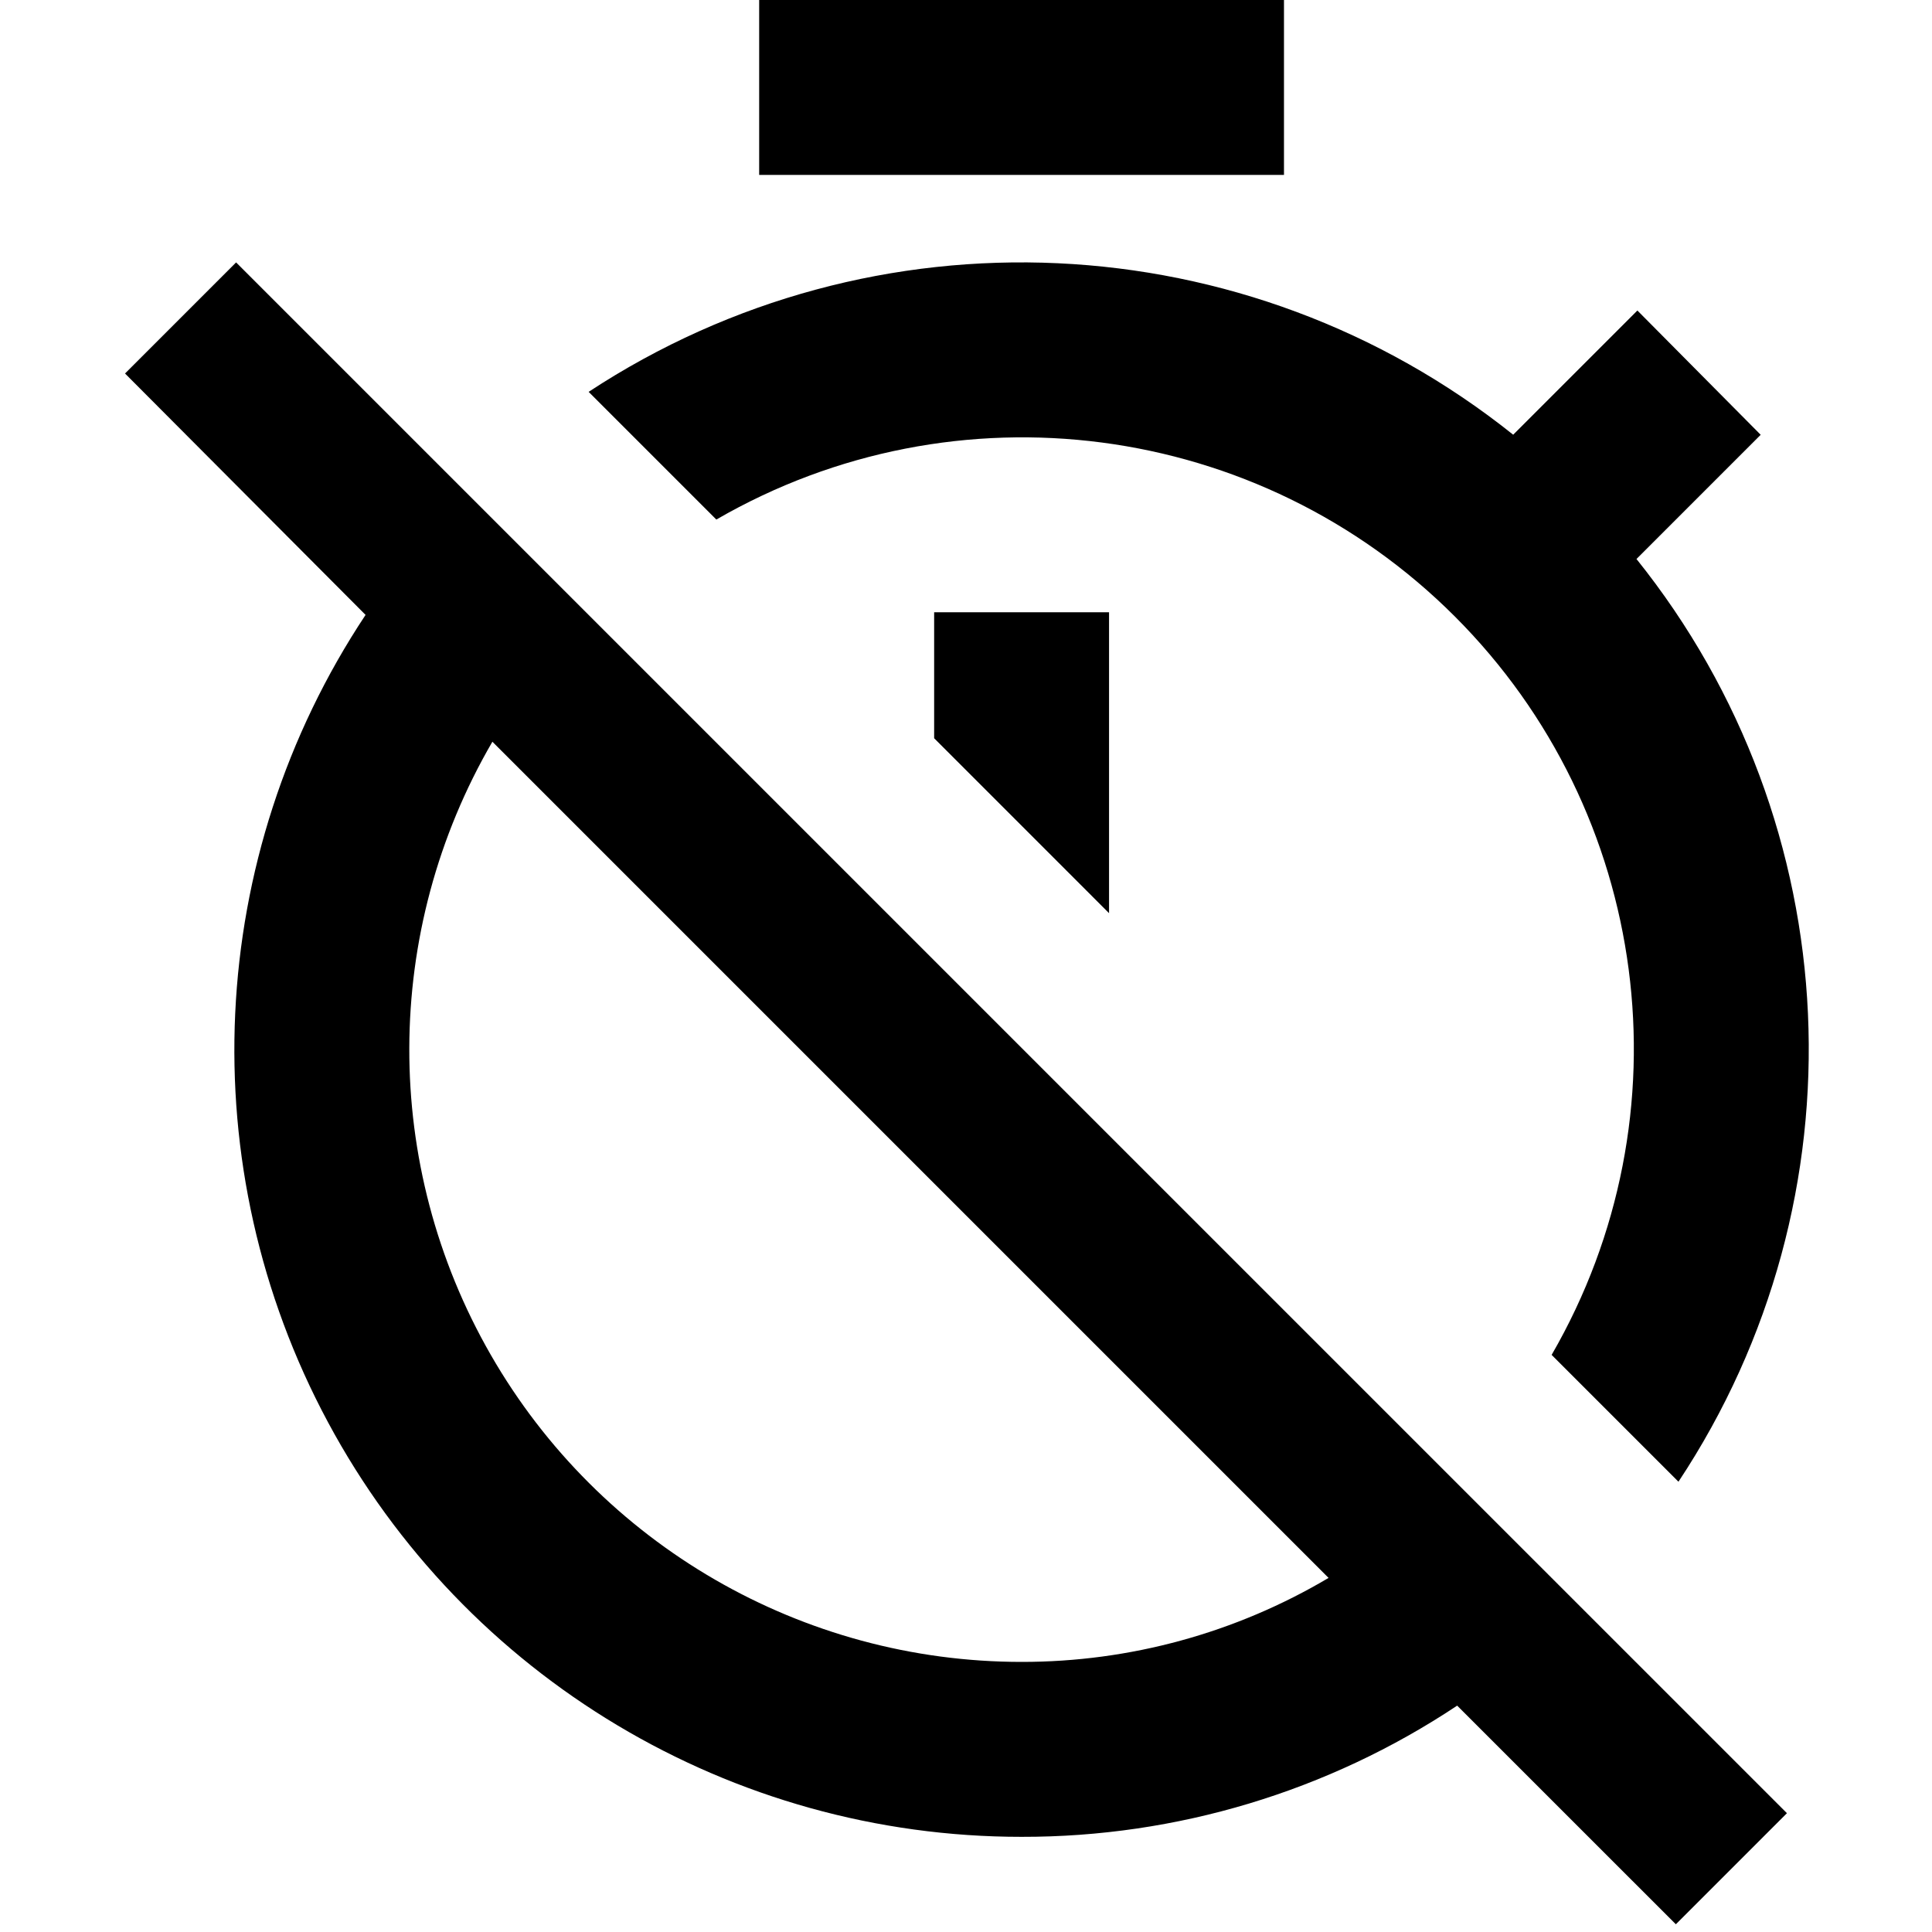
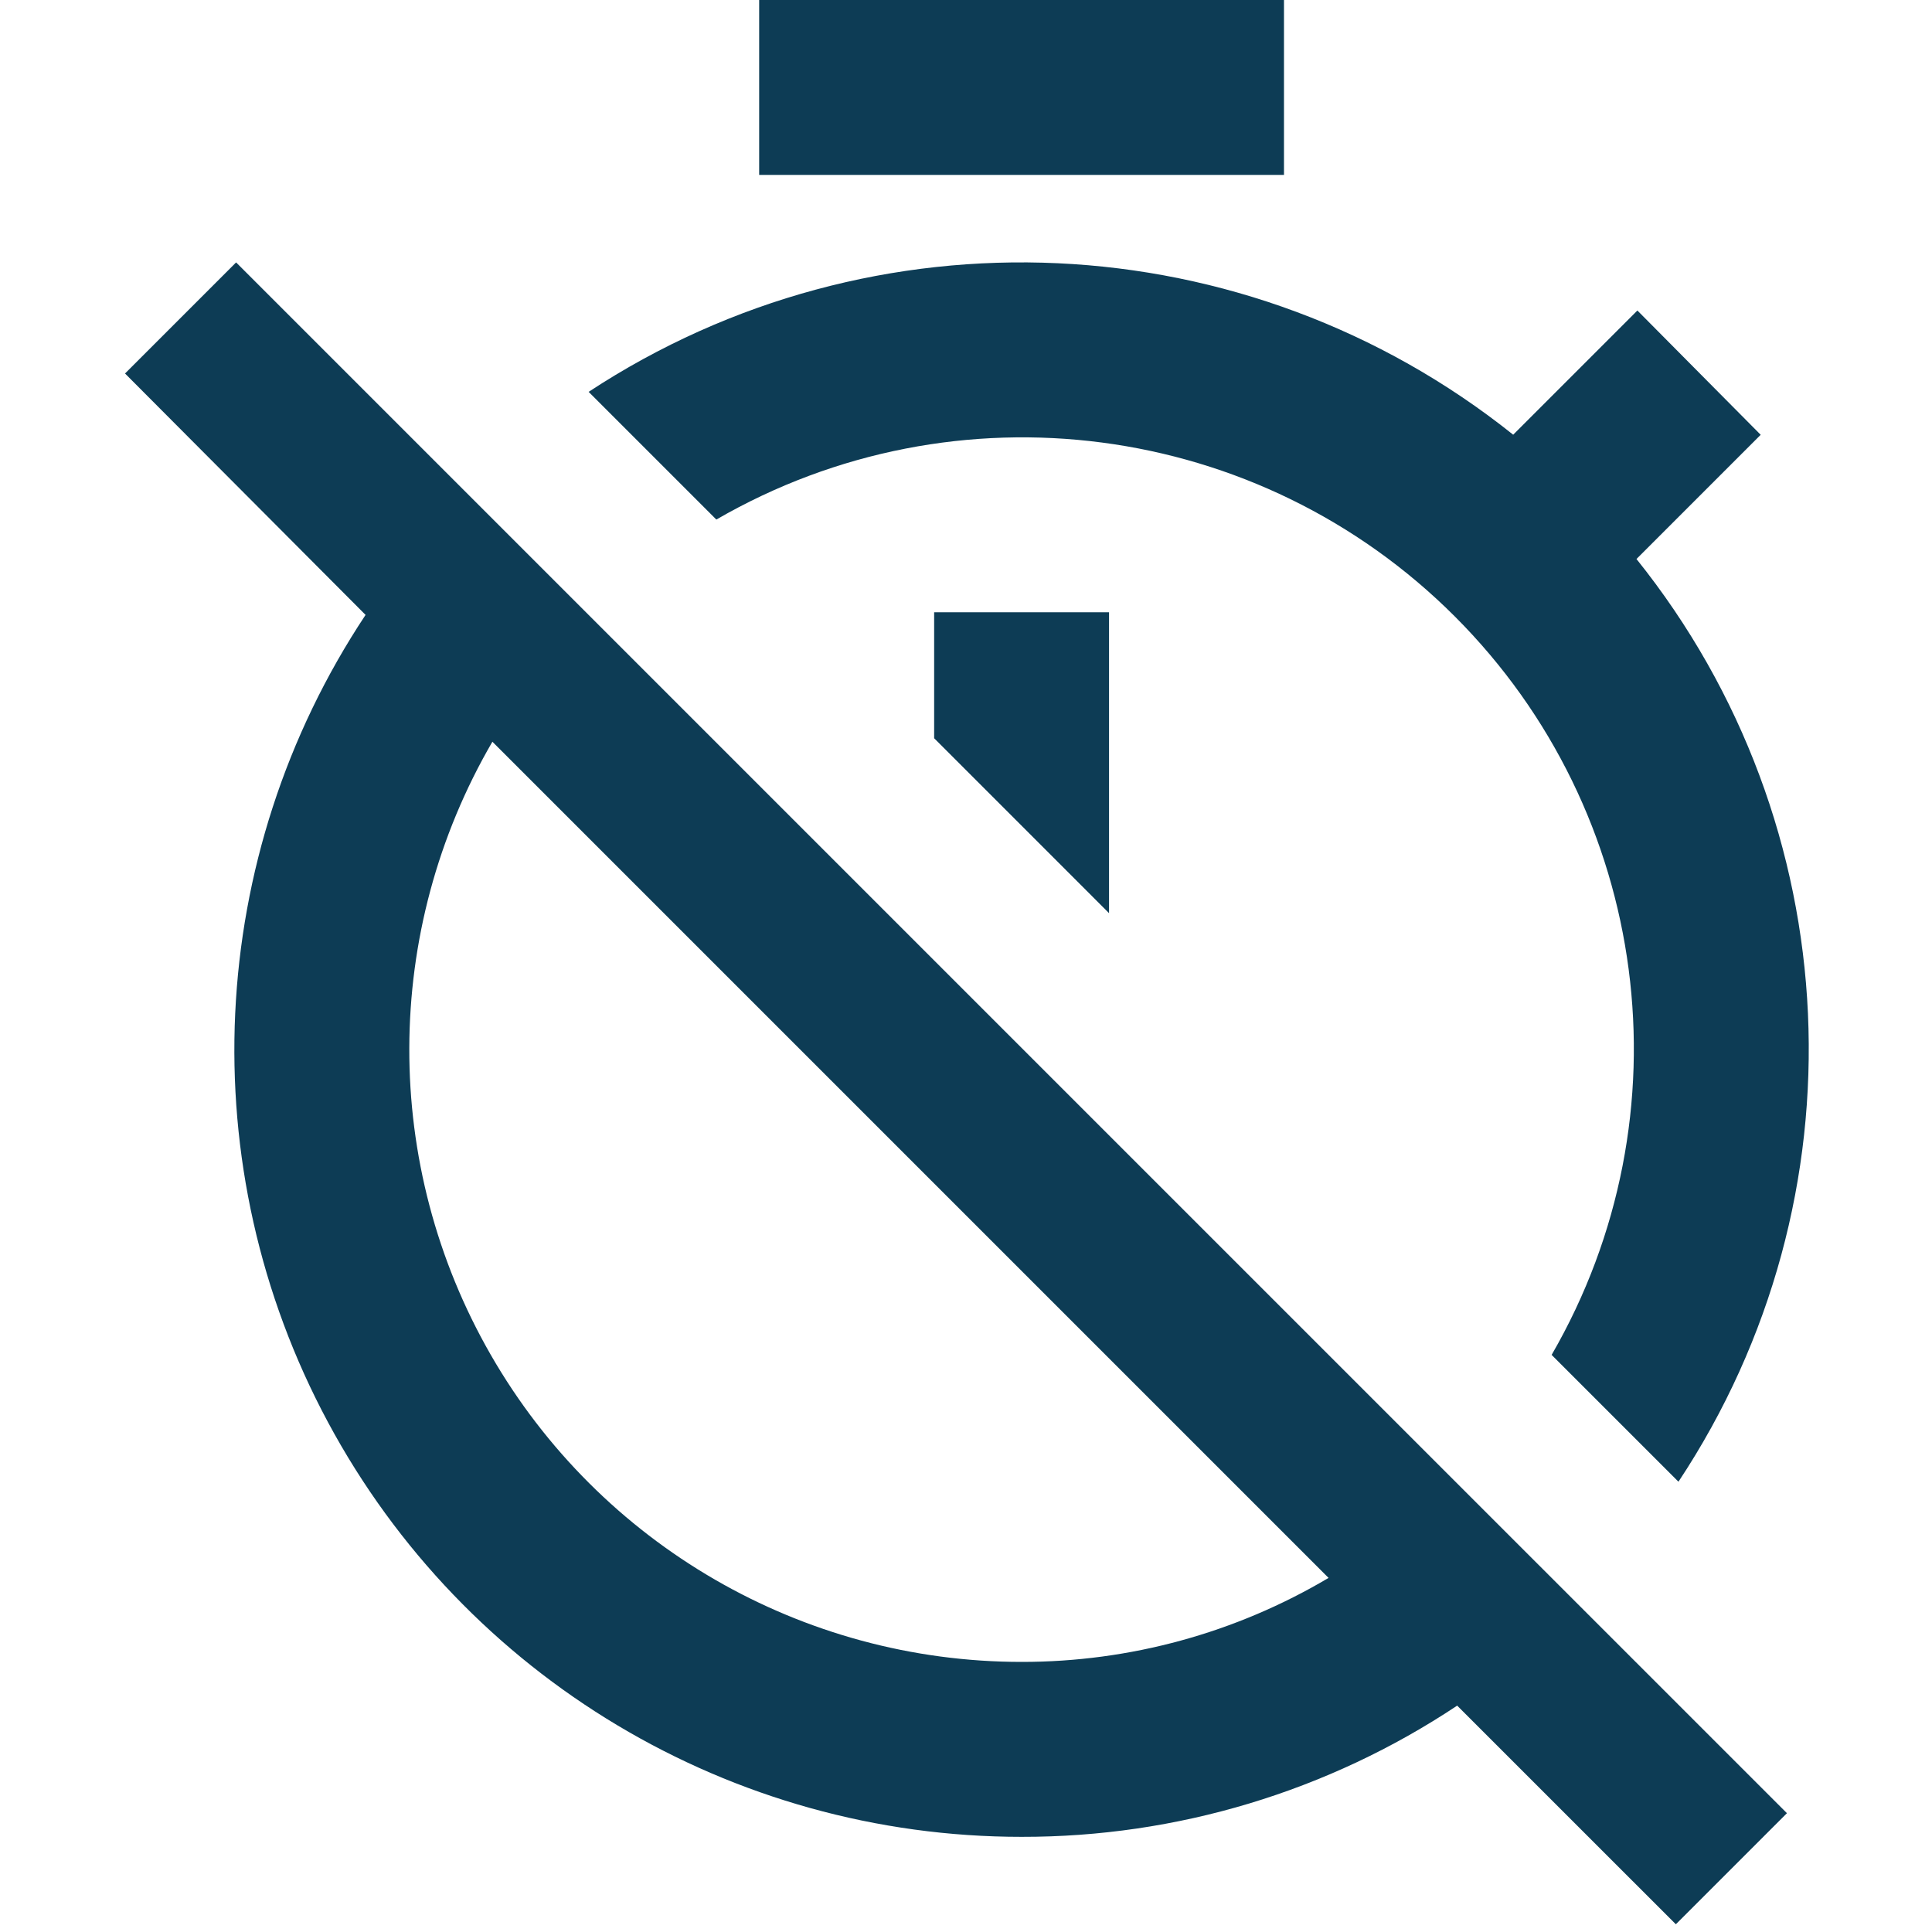
- <svg xmlns="http://www.w3.org/2000/svg" viewBox="0 0 125 125">
+ <svg xmlns="http://www.w3.org/2000/svg" id="timeoffsvg" viewBox="0 0 125 125">
  <defs>
-     <style>.a{clip-path:url(#b);}</style>
+     <style>.a{clip-path:url(#b); fill:#0D3C55;}</style>
    <clipPath id="b">
      <rect width="125" height="125" />
    </clipPath>
  </defs>
  <g id="a" class="a">
    <path d="M99.6,21.09l-8.036,8.036a50.983,50.983,0,0,0-59.818-2.773l8.262,8.262A39.553,39.553,0,0,1,94.051,88.661l8.206,8.206a50.678,50.678,0,0,0-2.716-59.7l8.036-8.036L99.6,21.09ZM76.734,1H42.779V12.318H76.734ZM54.1,48.764,65.416,60.082V40.614H54.1v8.149ZM8.937,17.978,1.75,25.165,17.313,40.784a50.911,50.911,0,0,0,42.444,79.059,50.721,50.721,0,0,0,28.183-8.489L102.088,125.5l7.187-7.187L65.642,74.683Zm50.82,90.547A39.61,39.61,0,0,1,25.519,48.99l54.1,54.1A38.859,38.859,0,0,1,59.757,108.525Z" transform="translate(6.339 -1)" />
  </g>
</svg>
